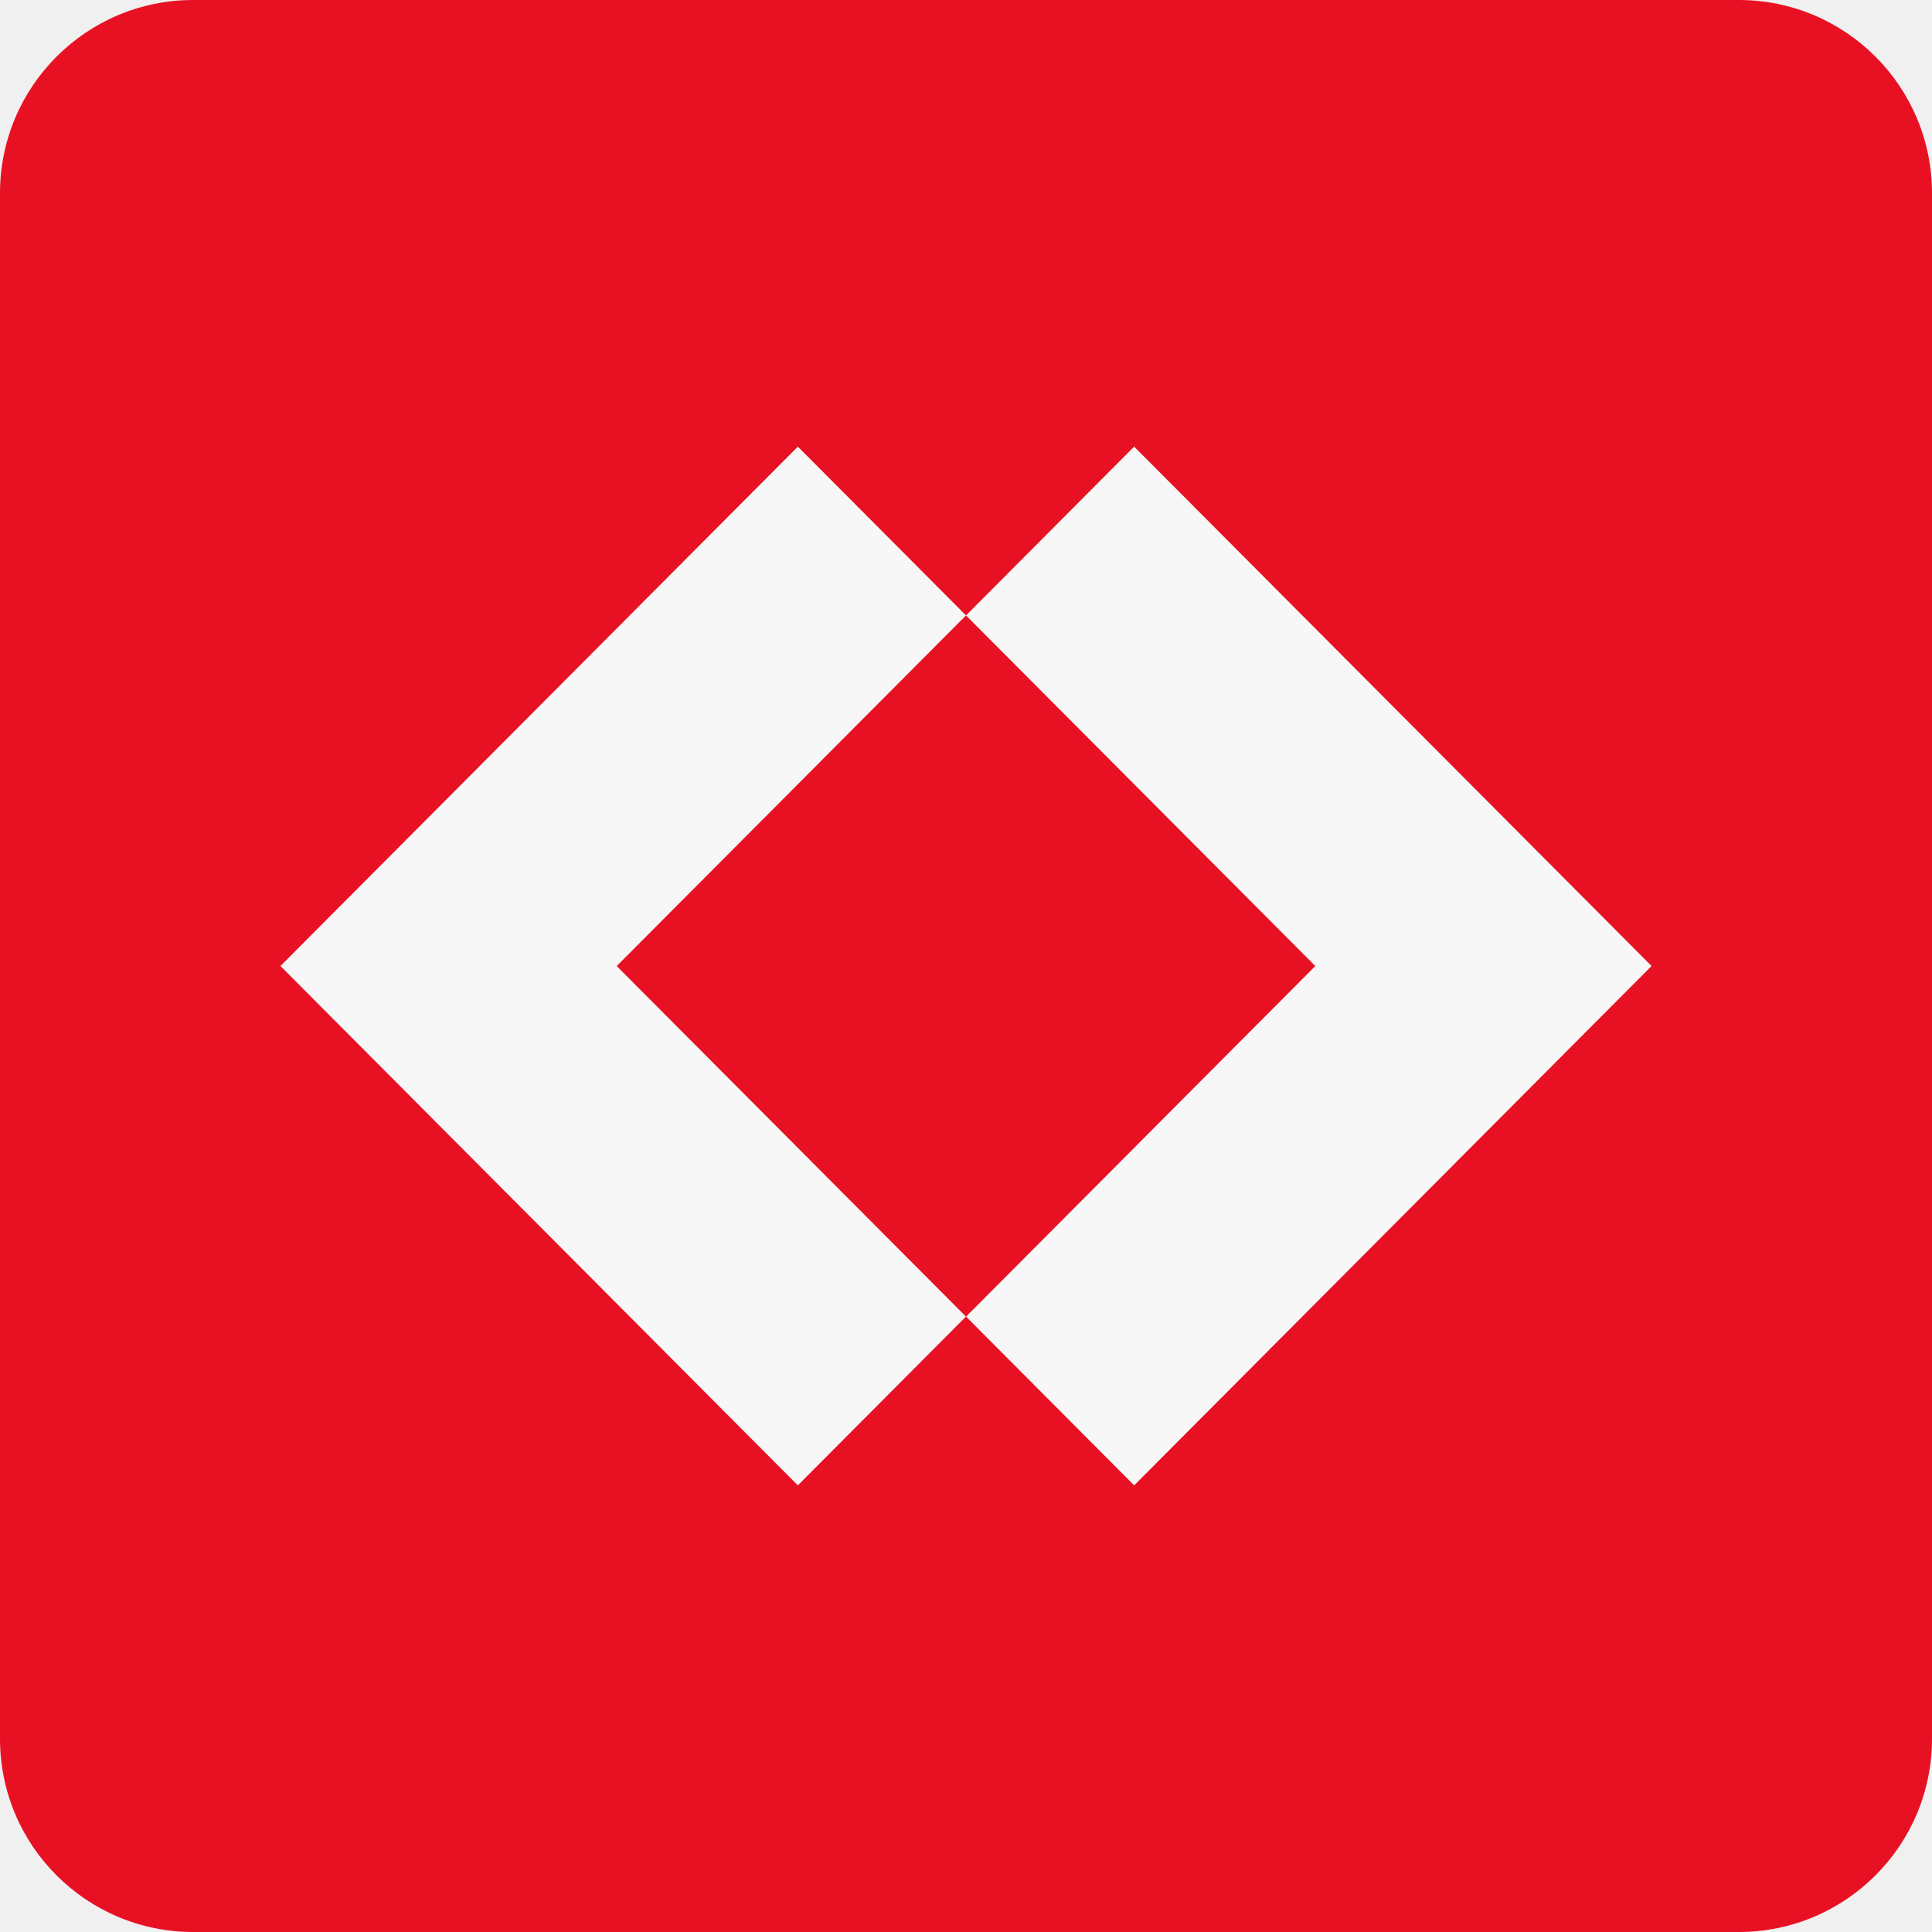
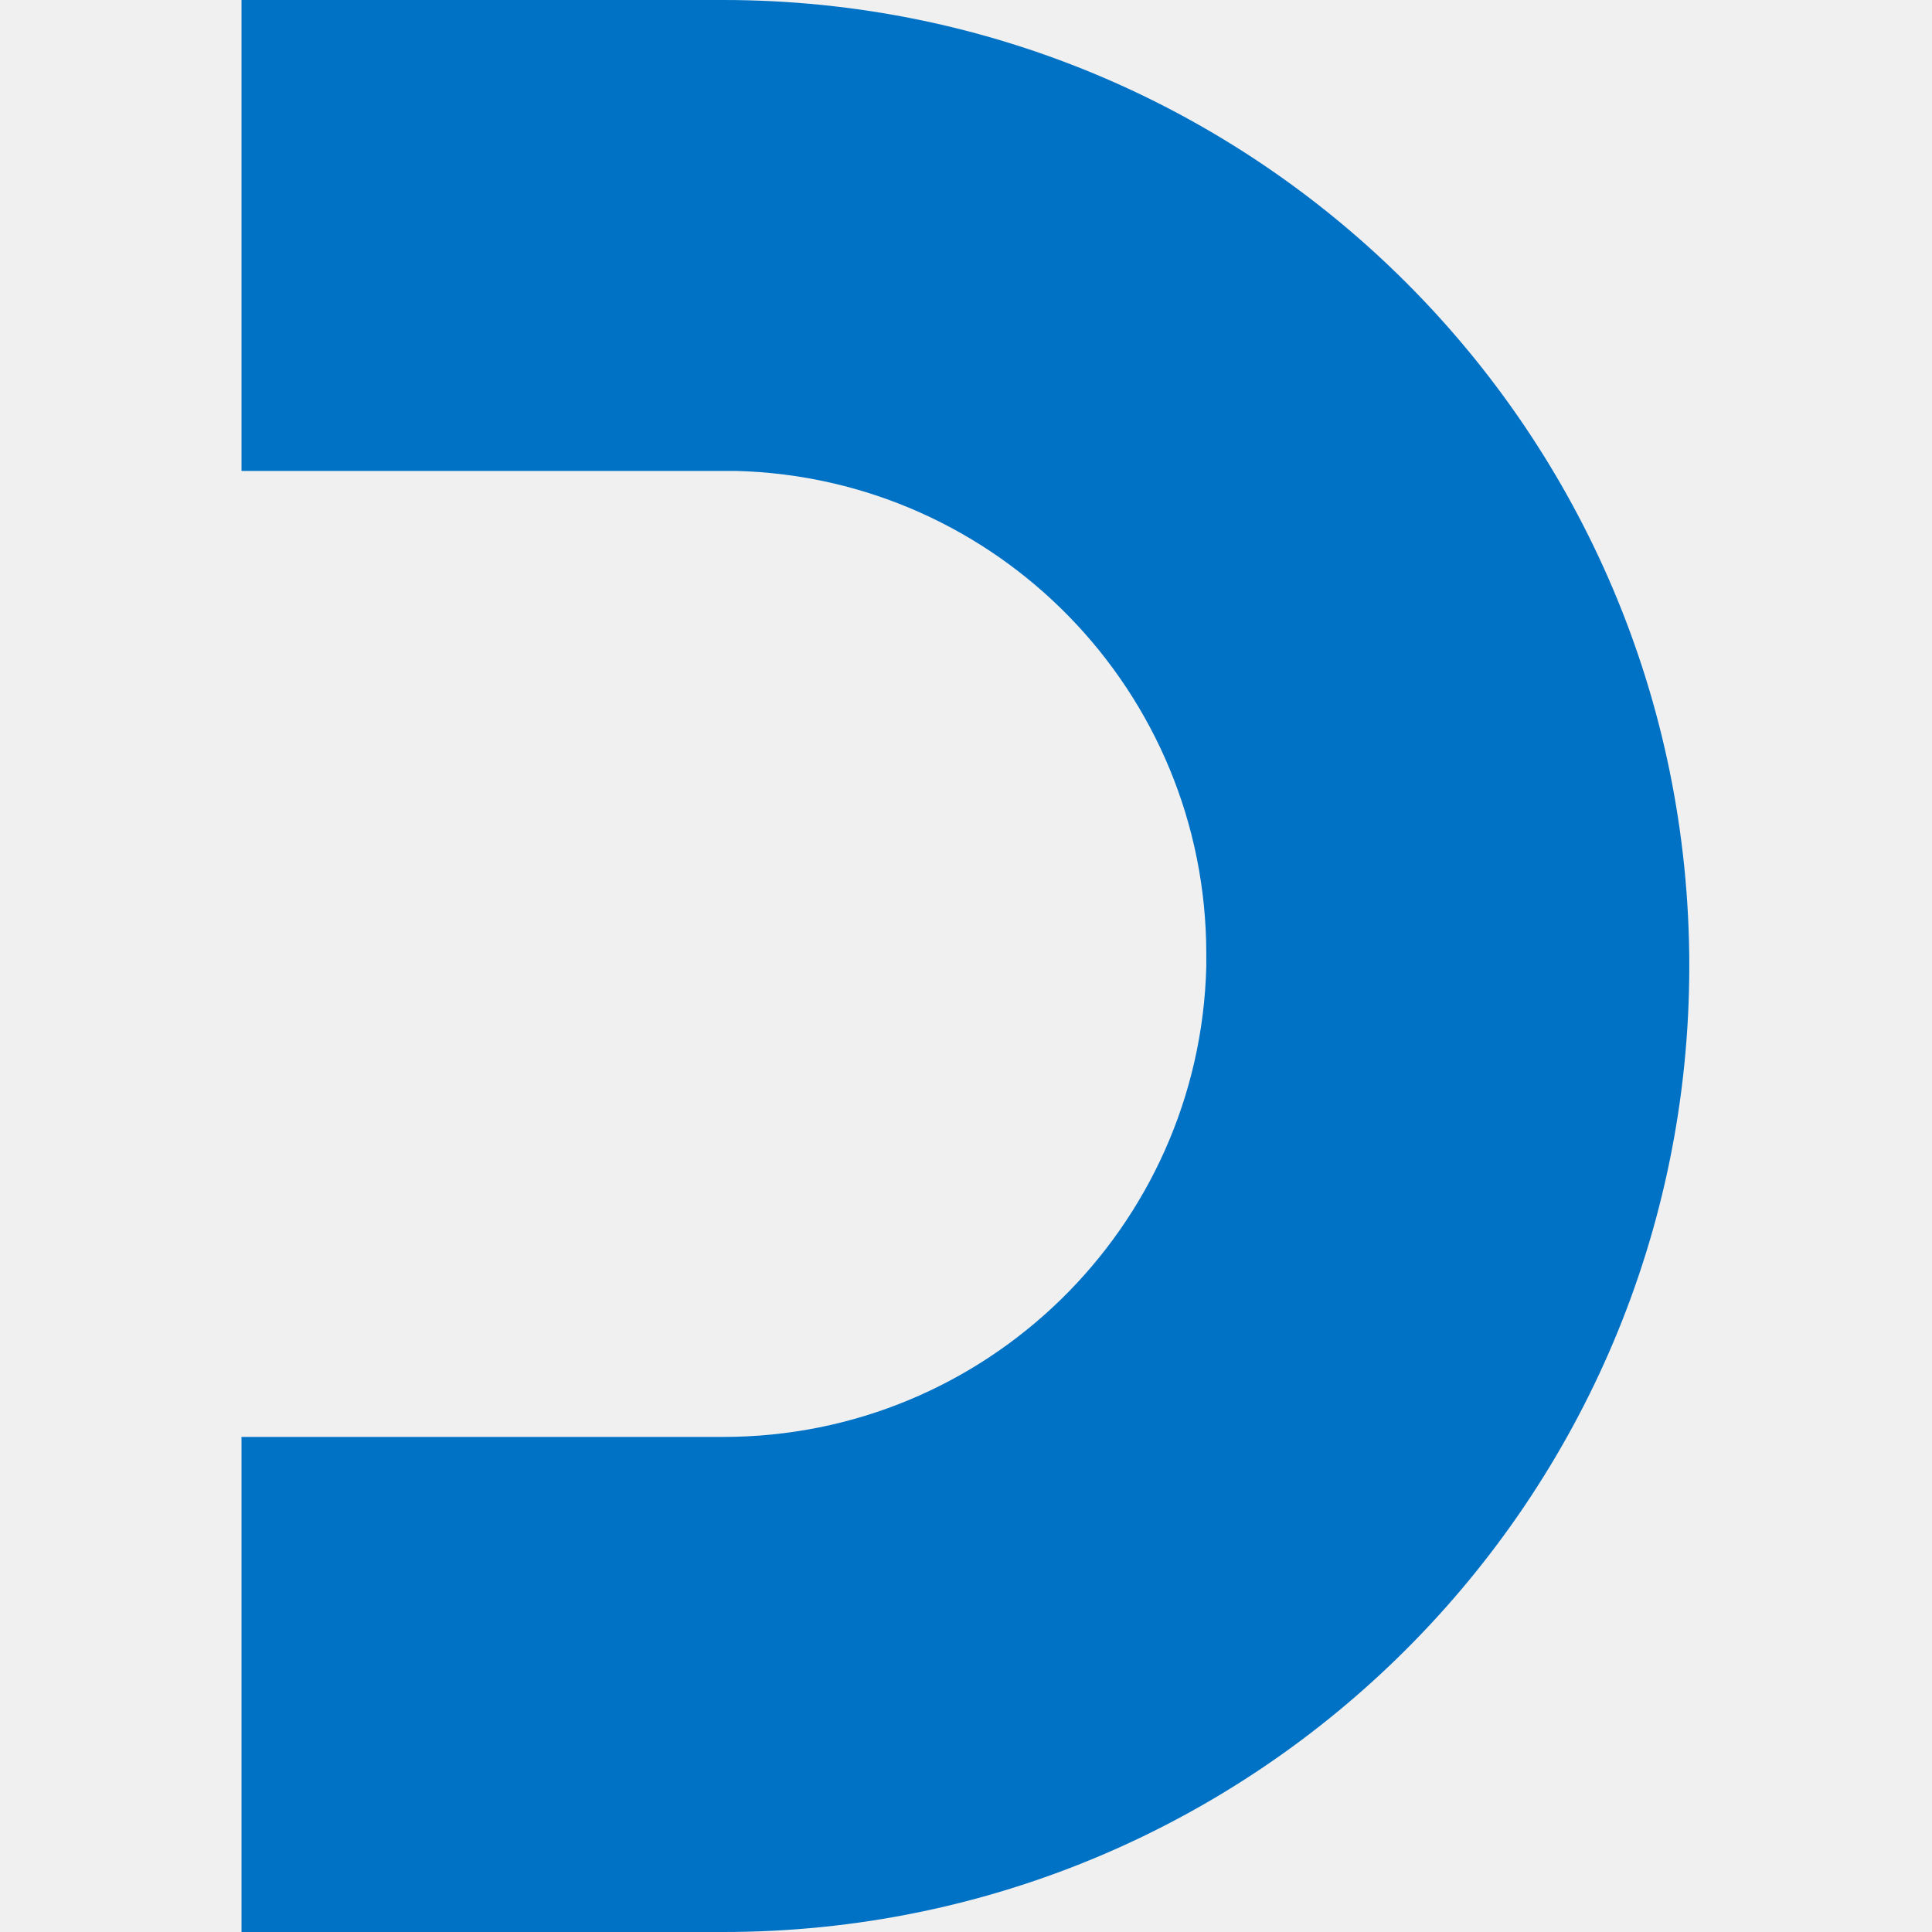
- <svg xmlns="http://www.w3.org/2000/svg" width="186" height="186" viewBox="0 0 186 186" fill="none">
-   <g clip-path="url(#clip0_754_31812)">
-     <path d="M0 18.6C0 8.328 8.328 0 18.6 0H167.4C177.673 0 186 8.328 186 18.6V167.4C186 177.673 177.673 186 167.4 186H18.6C8.328 186 0 177.673 0 167.4V18.6Z" fill="#E81123" />
-     <path fill-rule="evenodd" clip-rule="evenodd" d="M27 93.001L76.812 43L93 59.249L59.372 93.005L92.994 126.754L76.81 143L27 93.001Z" fill="#F7F7F7" />
-     <path fill-rule="evenodd" clip-rule="evenodd" d="M159 93.001L109.188 43L93 59.249L126.628 93.005L93.006 126.754L109.19 143L159 93.001Z" fill="#F7F7F7" />
-   </g>
-   <defs>
-     <clipPath id="clip0_754_31812">
-       <rect width="186" height="186" fill="white" />
-     </clipPath>
-   </defs>
+ <svg xmlns="http://www.w3.org/2000/svg" width="320" height="320" viewBox="0 0 320 320">
+   <path fill="#0072C6" transform="translate(40)" d="M79.8 0C168.2 0 239.8 71.6 239.8 160C239.8 248.4 168.2 320 79.8 320L0 320V238H79.8C123.3 238 158.7 203.3 159.8 160.1L159.8 158C159.8 114.5 125.1 79.1 81.9 78L79.8 78L0 78V0L79.8 0Z" />
</svg>
